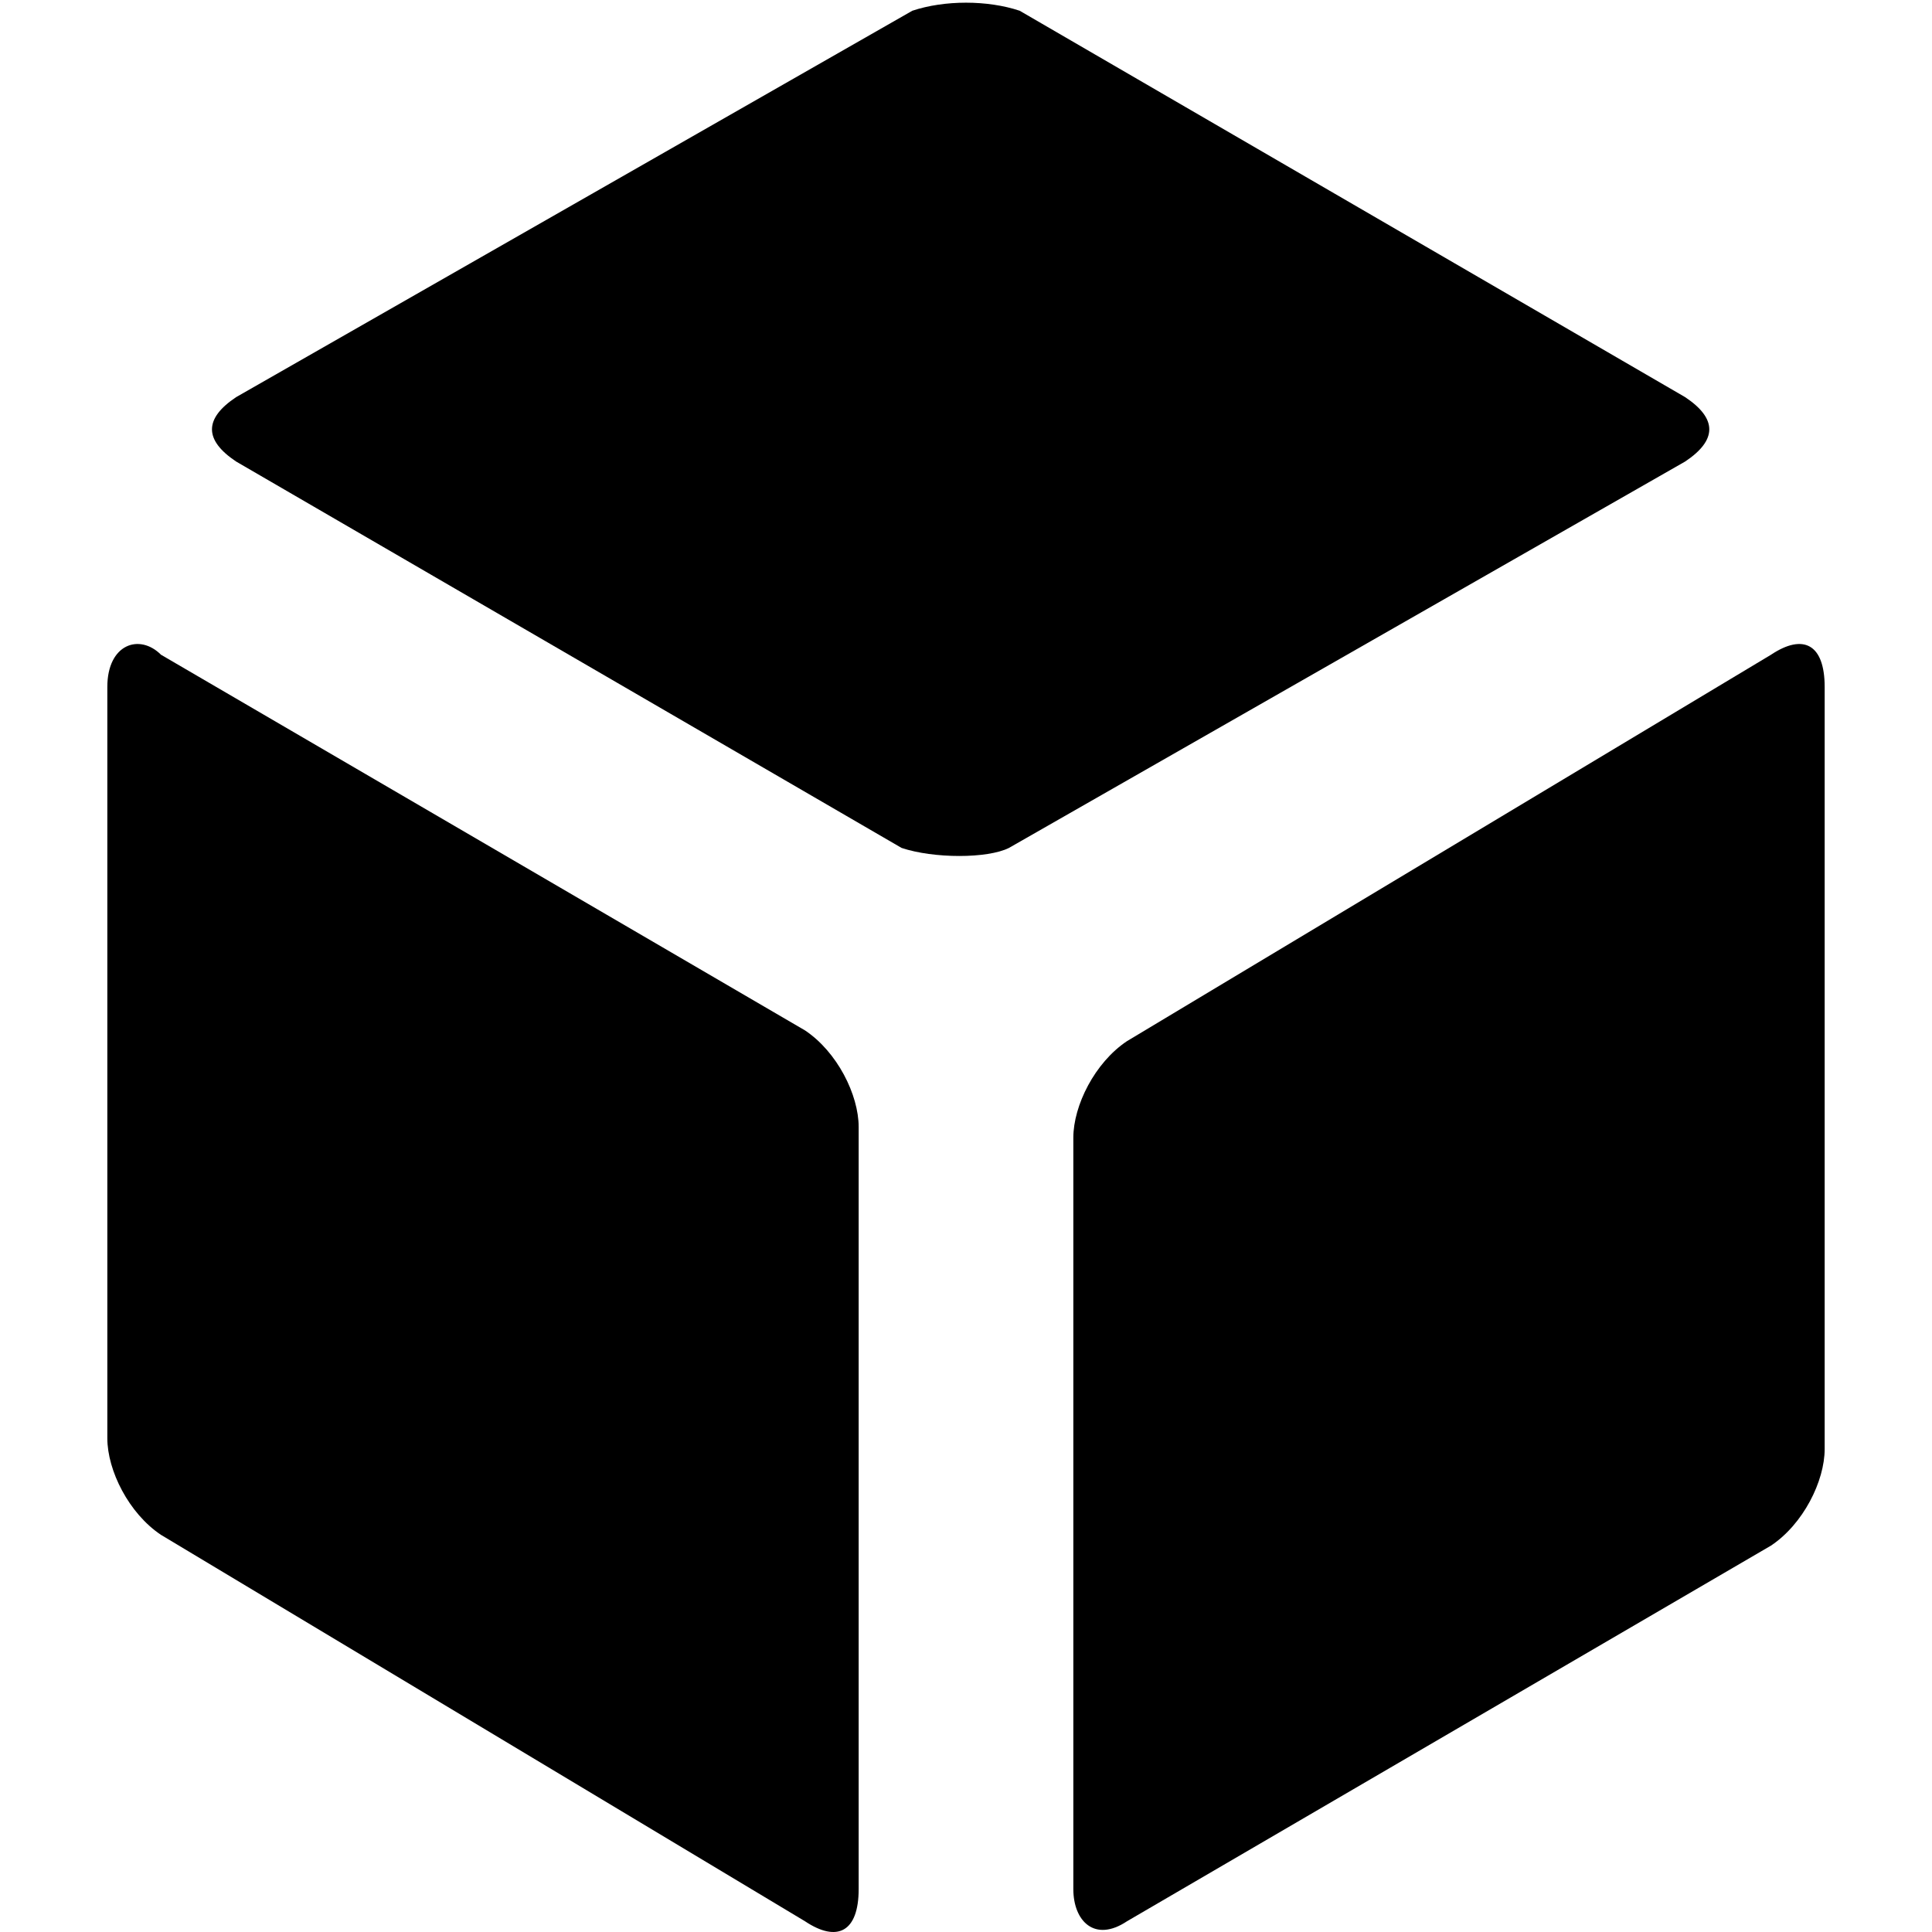
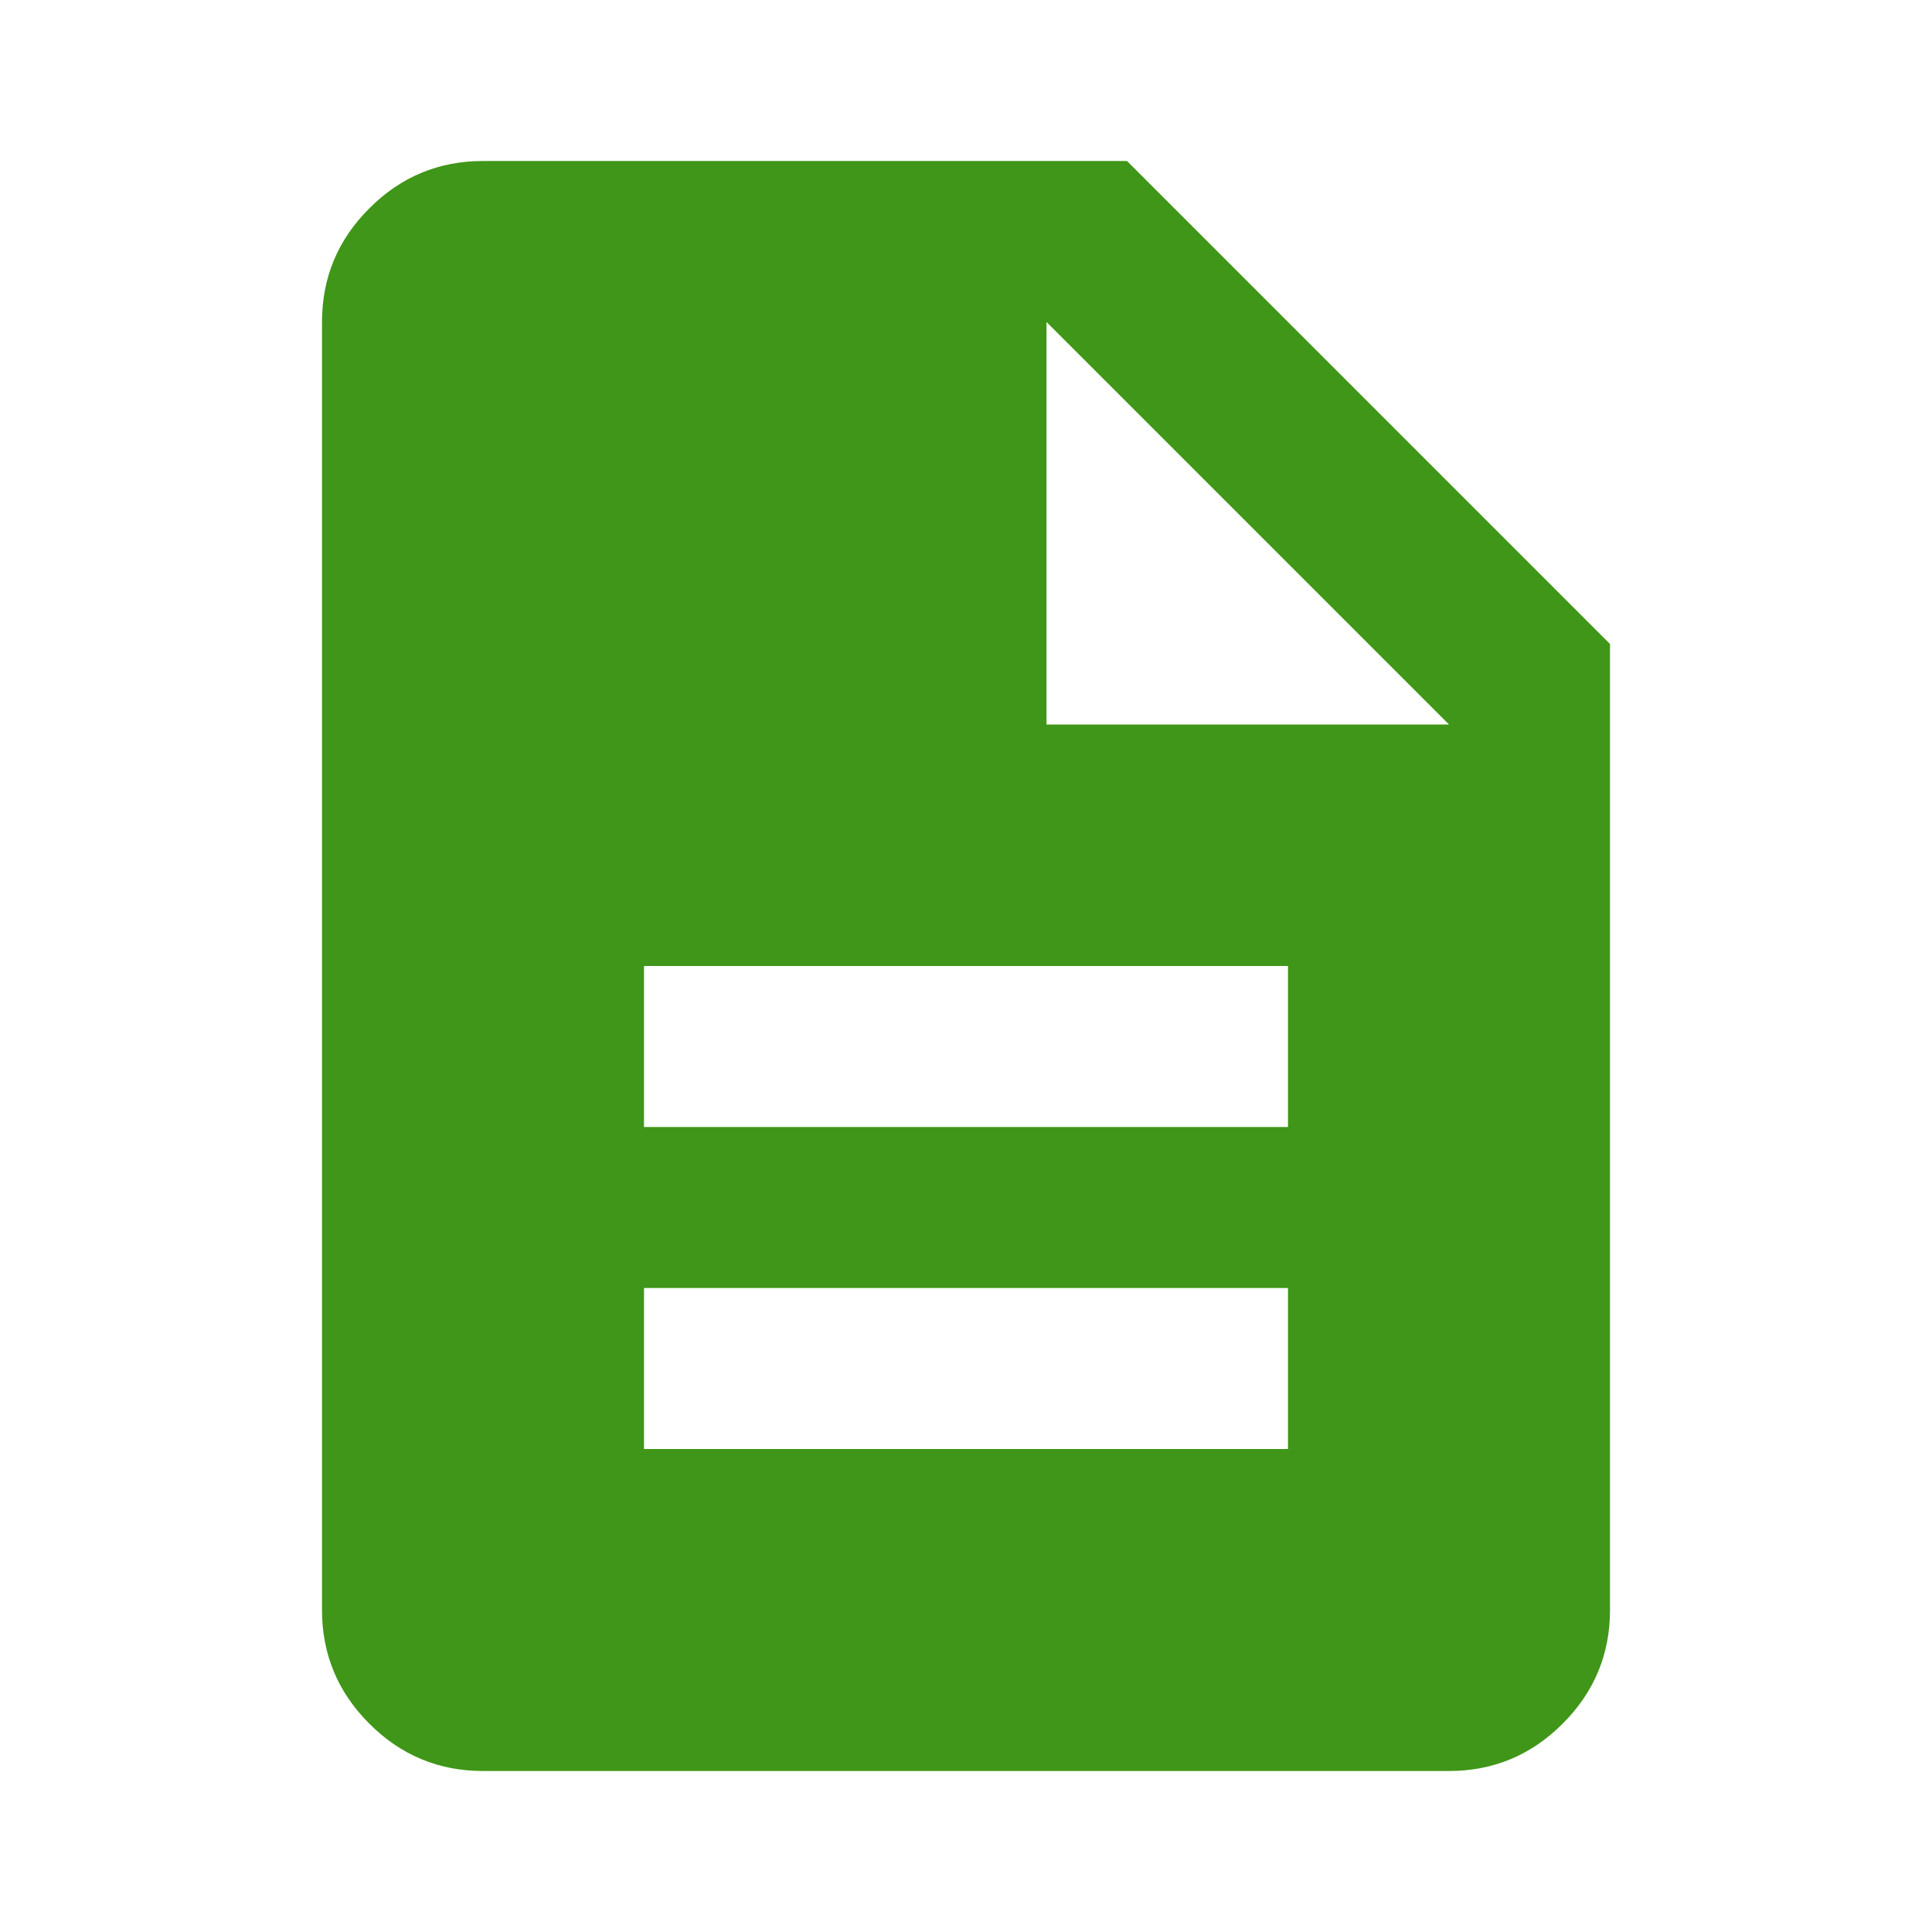
- <svg xmlns="http://www.w3.org/2000/svg" version="1.1" id="Layer_1" x="0px" y="0px" viewBox="0 0 18 18" style="enable-background:new 0 0 18 18;" xml:space="preserve">
-   <path id="Fill-3" d="M1.5,6.1C1.3,5.9,1,6,1,6.4l0,7c0,0.3,0.2,0.7,0.5,0.9l6,3.6C7.8,18.1,8,18,8,17.6l0-7.1c0-0.3-0.2-0.7-0.5-0.9  L1.5,6.1z" />
-   <path id="Fill-5" d="M10.5,17.9c-0.3,0.2-0.5,0-0.5-0.3l0-7c0-0.3,0.2-0.7,0.5-0.9l6-3.6C16.8,5.9,17,6,17,6.4l0,7.1  c0,0.3-0.2,0.7-0.5,0.9L10.5,17.9z" />
-   <path id="Fill-1" d="M2.2,3.7c-0.3,0.2-0.3,0.4,0,0.6l6.2,3.6C8.7,8,9.2,8,9.4,7.9l6.3-3.6c0.3-0.2,0.3-0.4,0-0.6L9.5,0.1  C9.2,0,8.8,0,8.5,0.1L2.2,3.7z" />
+ <svg xmlns="http://www.w3.org/2000/svg" width="18" height="18" viewBox="0 0 18 18" fill="none">
+   <path d="M6 13.5H12V12H6V13.5ZM6 10.5H12V9H6V10.5ZM4.5 16.5C4.088 16.5 3.734 16.353 3.441 16.059C3.147 15.766 3 15.412 3 15V3C3 2.587 3.147 2.234 3.441 1.941C3.734 1.647 4.088 1.5 4.5 1.5H10.5L15 6V15C15 15.412 14.853 15.766 14.559 16.059C14.266 16.353 13.912 16.5 13.5 16.5H4.5ZM9.75 6.75H13.5L9.75 3V6.75Z" fill="#409618" />
</svg>
